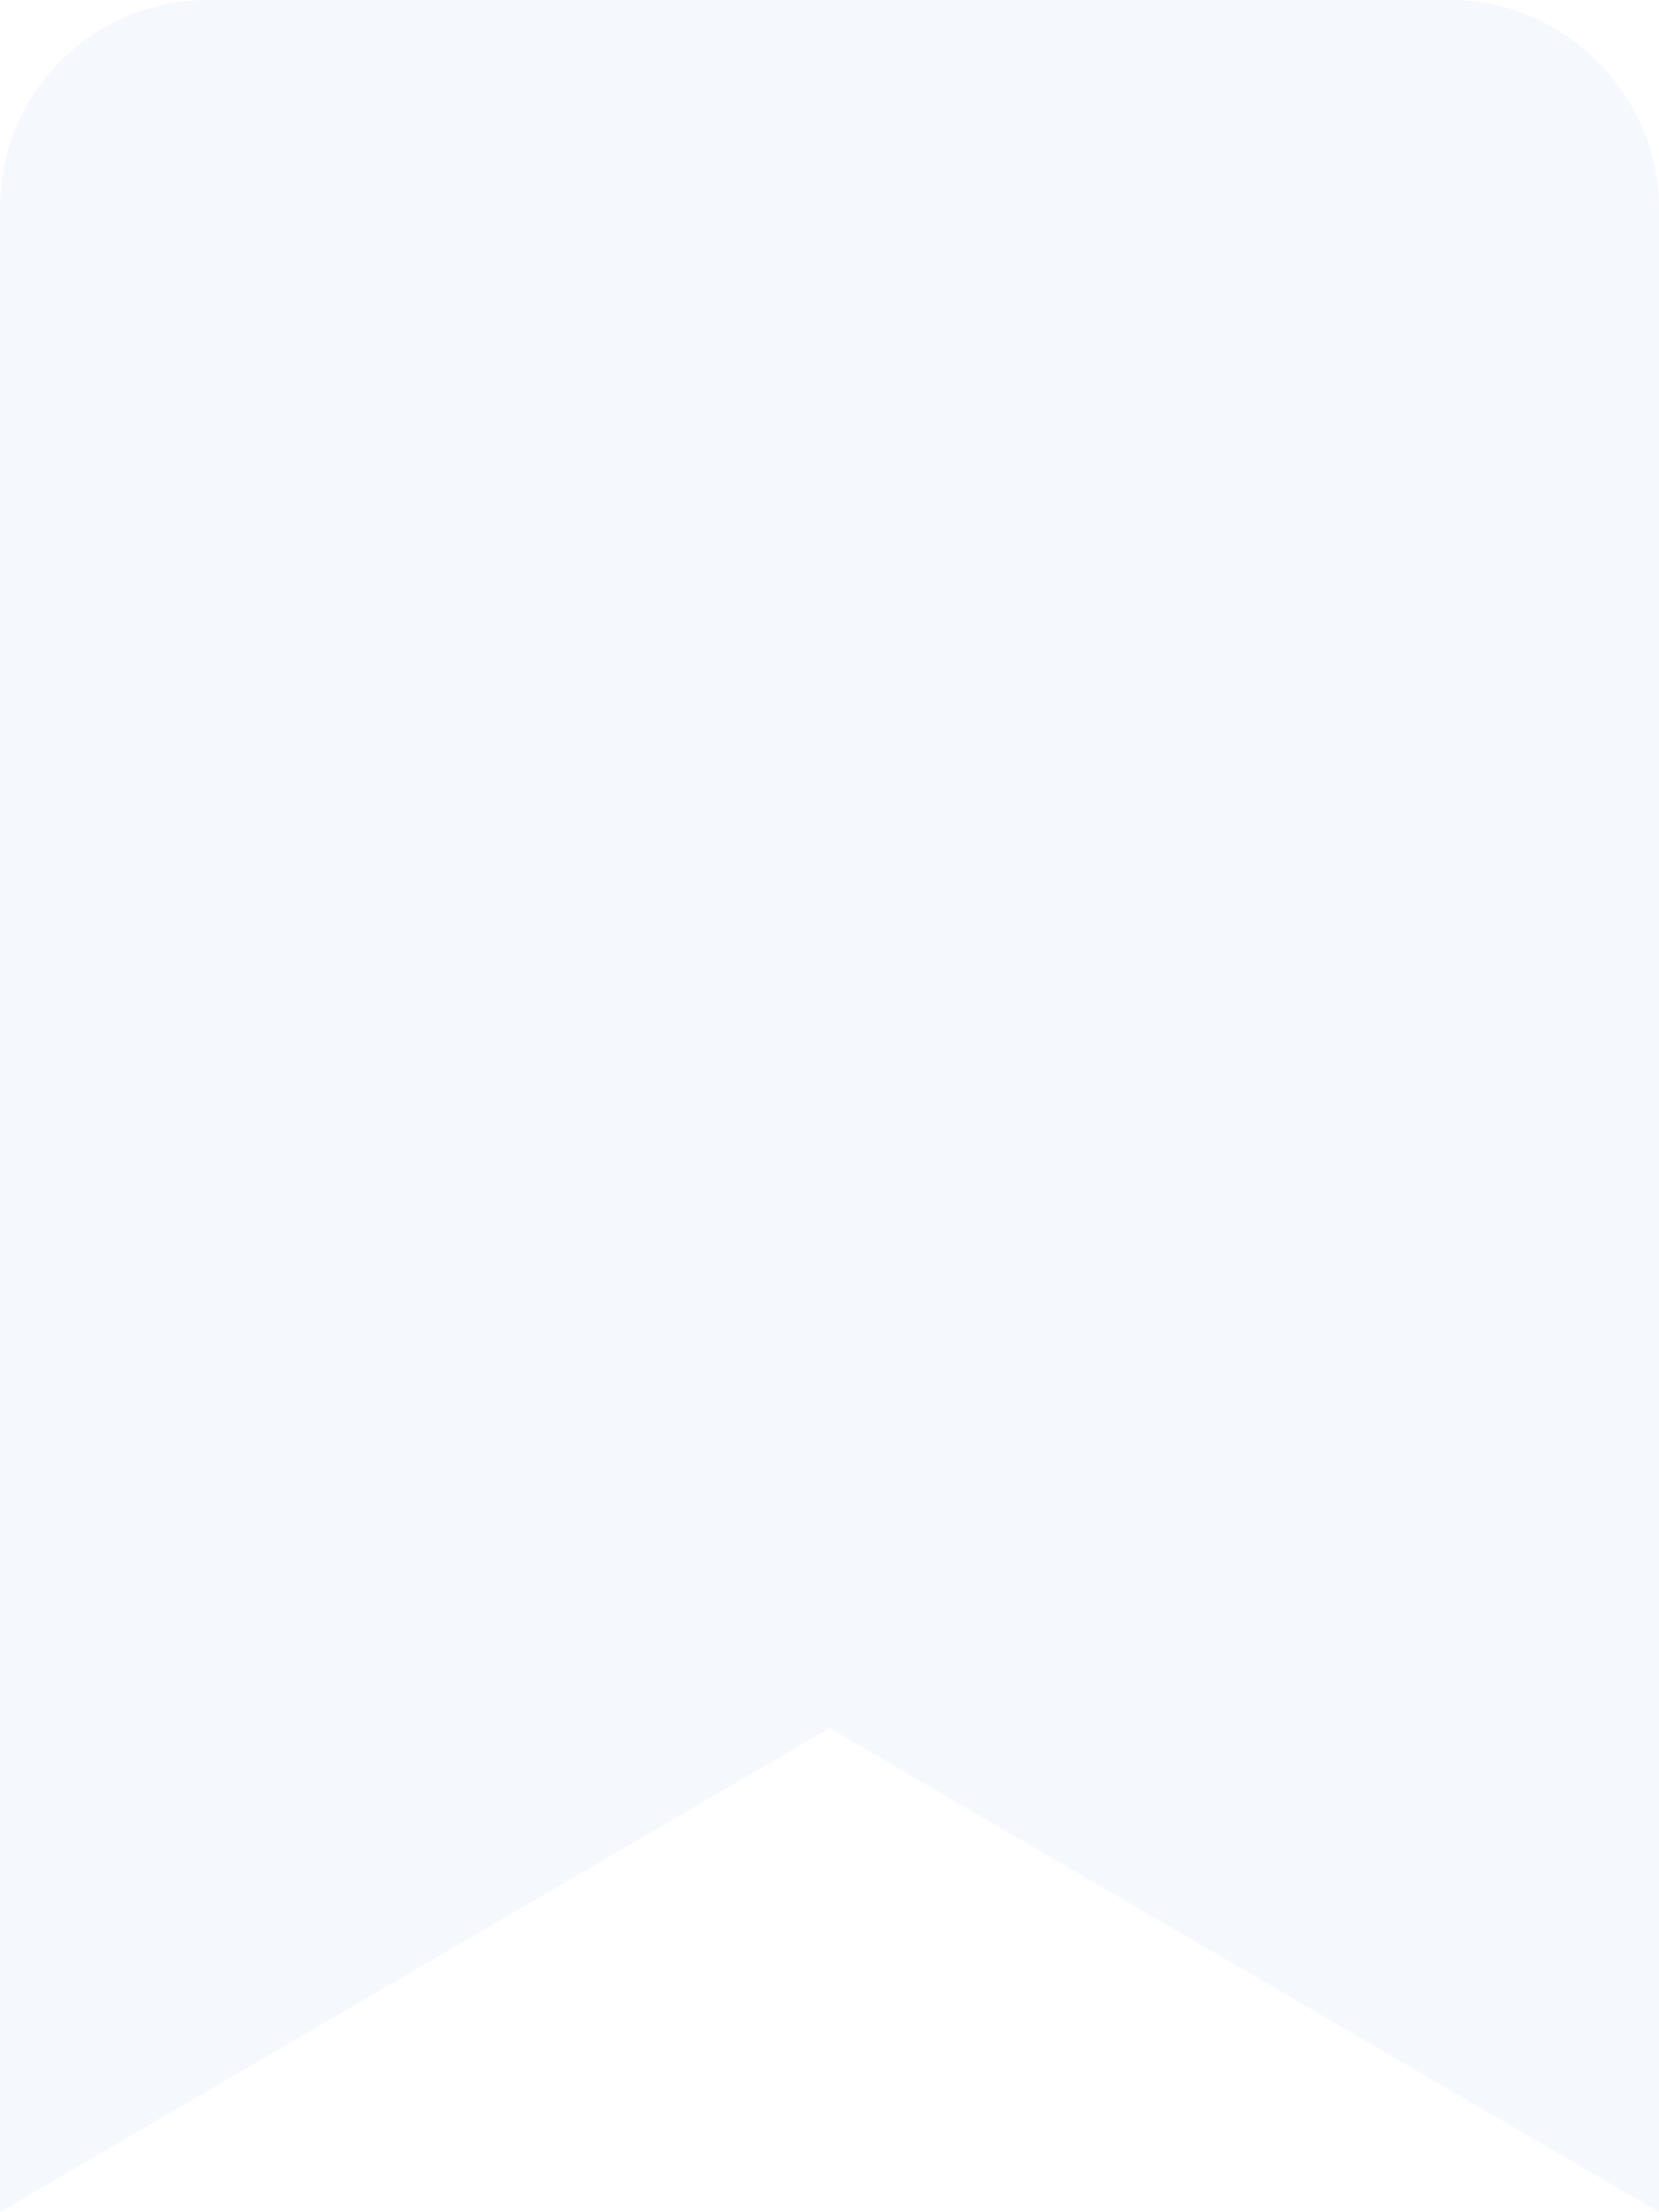
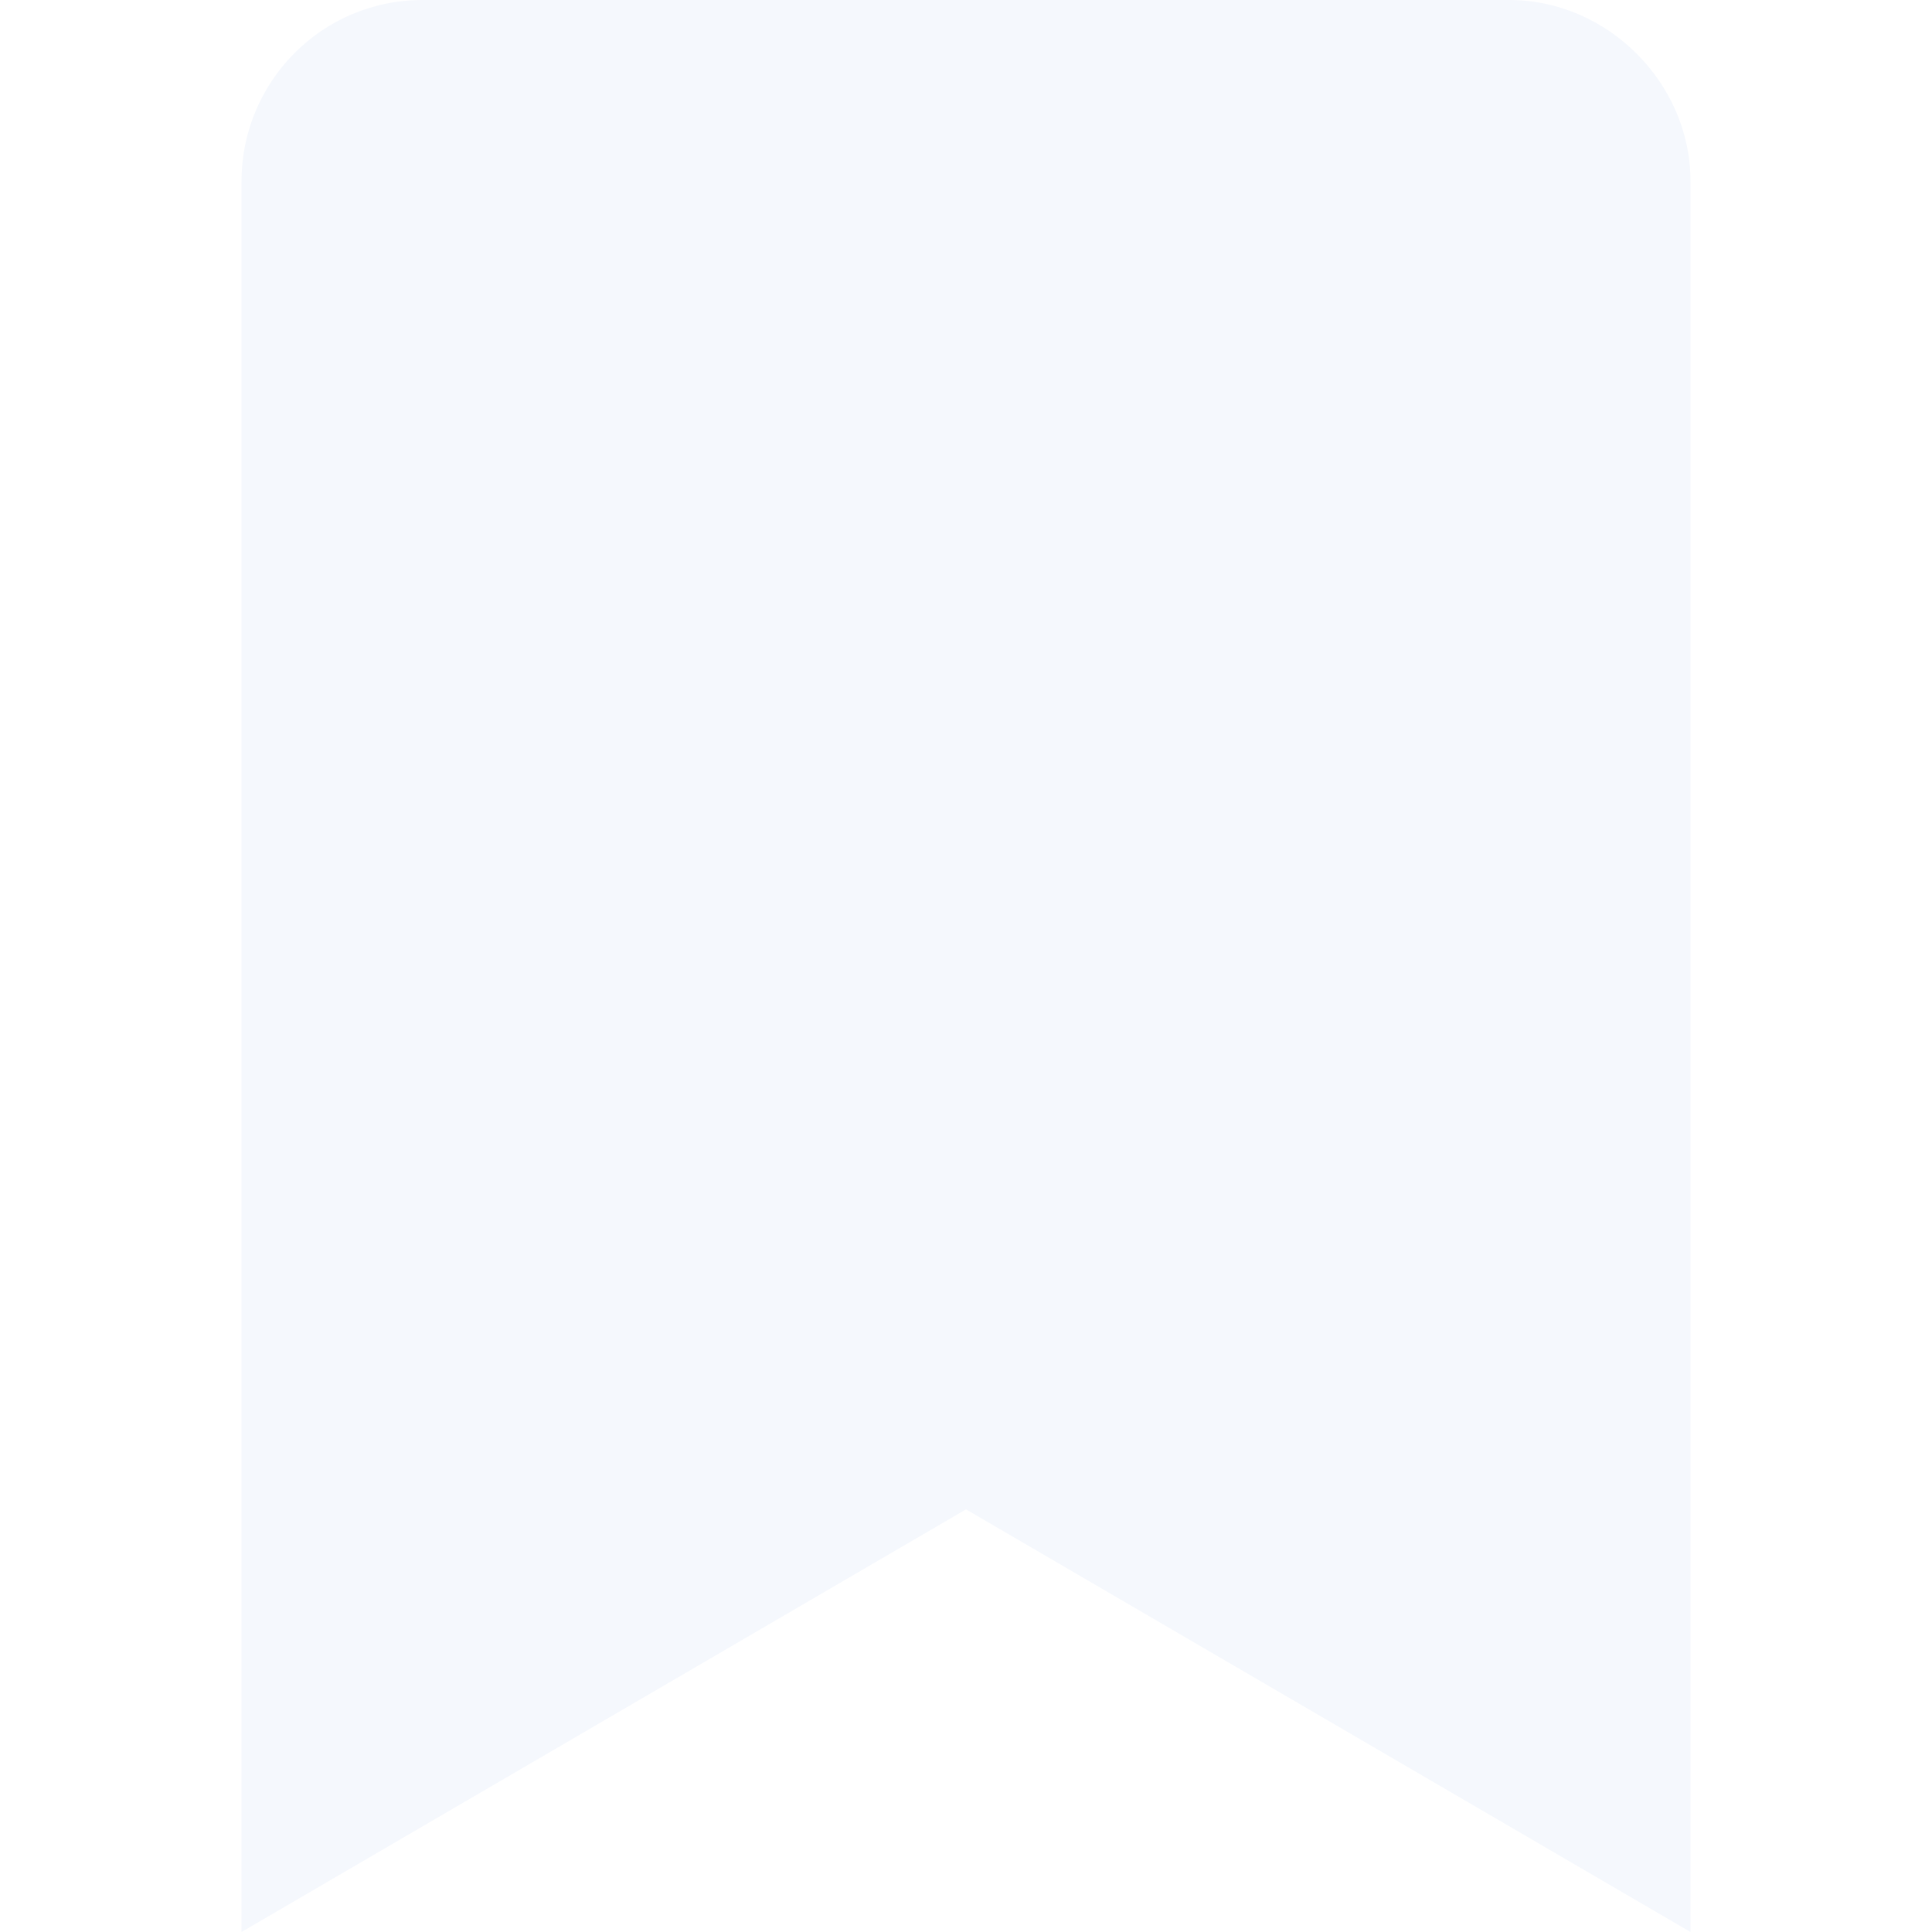
- <svg xmlns="http://www.w3.org/2000/svg" width="18" height="24" viewBox="0 0 18 24" fill="none">
+ <svg xmlns="http://www.w3.org/2000/svg" width="24" height="24" viewBox="0 0 18 24" fill="none">
  <path d="M18 2.25V24L9 18.75L0 24V2.25C0 1.031 0.984 0 2.25 0H15.75C16.969 0 18 1.031 18 2.25Z" fill="#F5F8FD" />
</svg>
